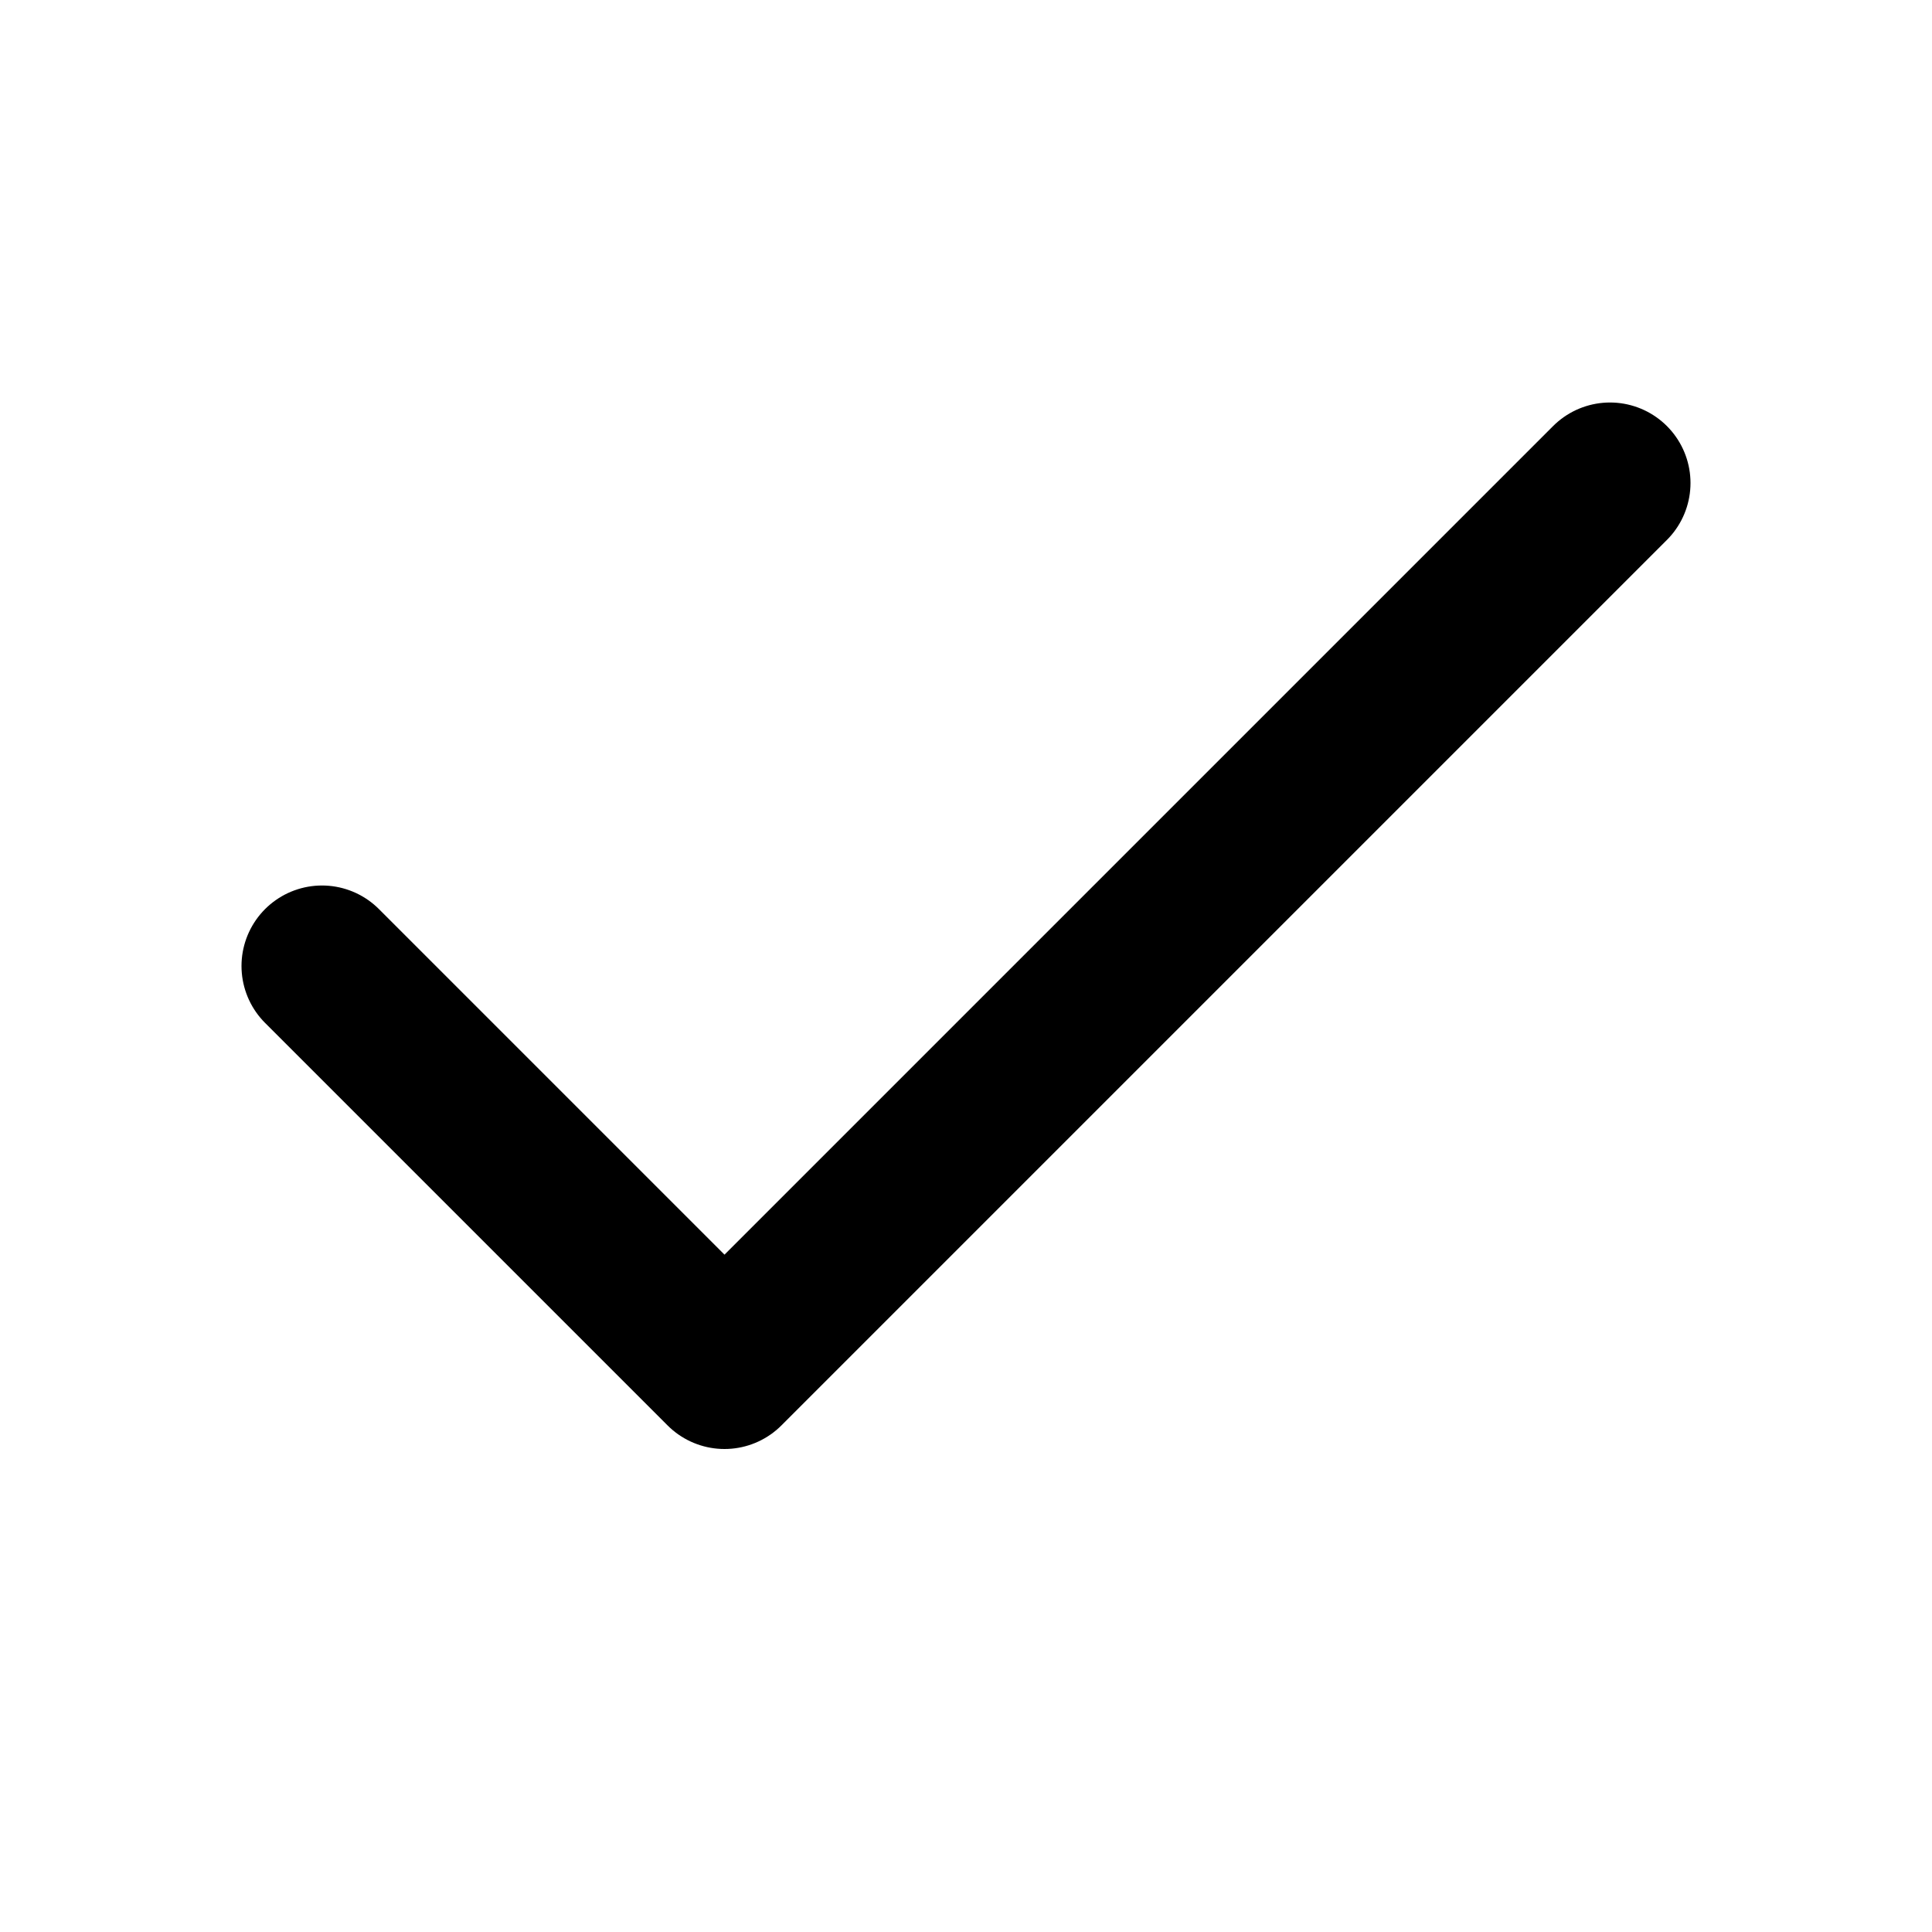
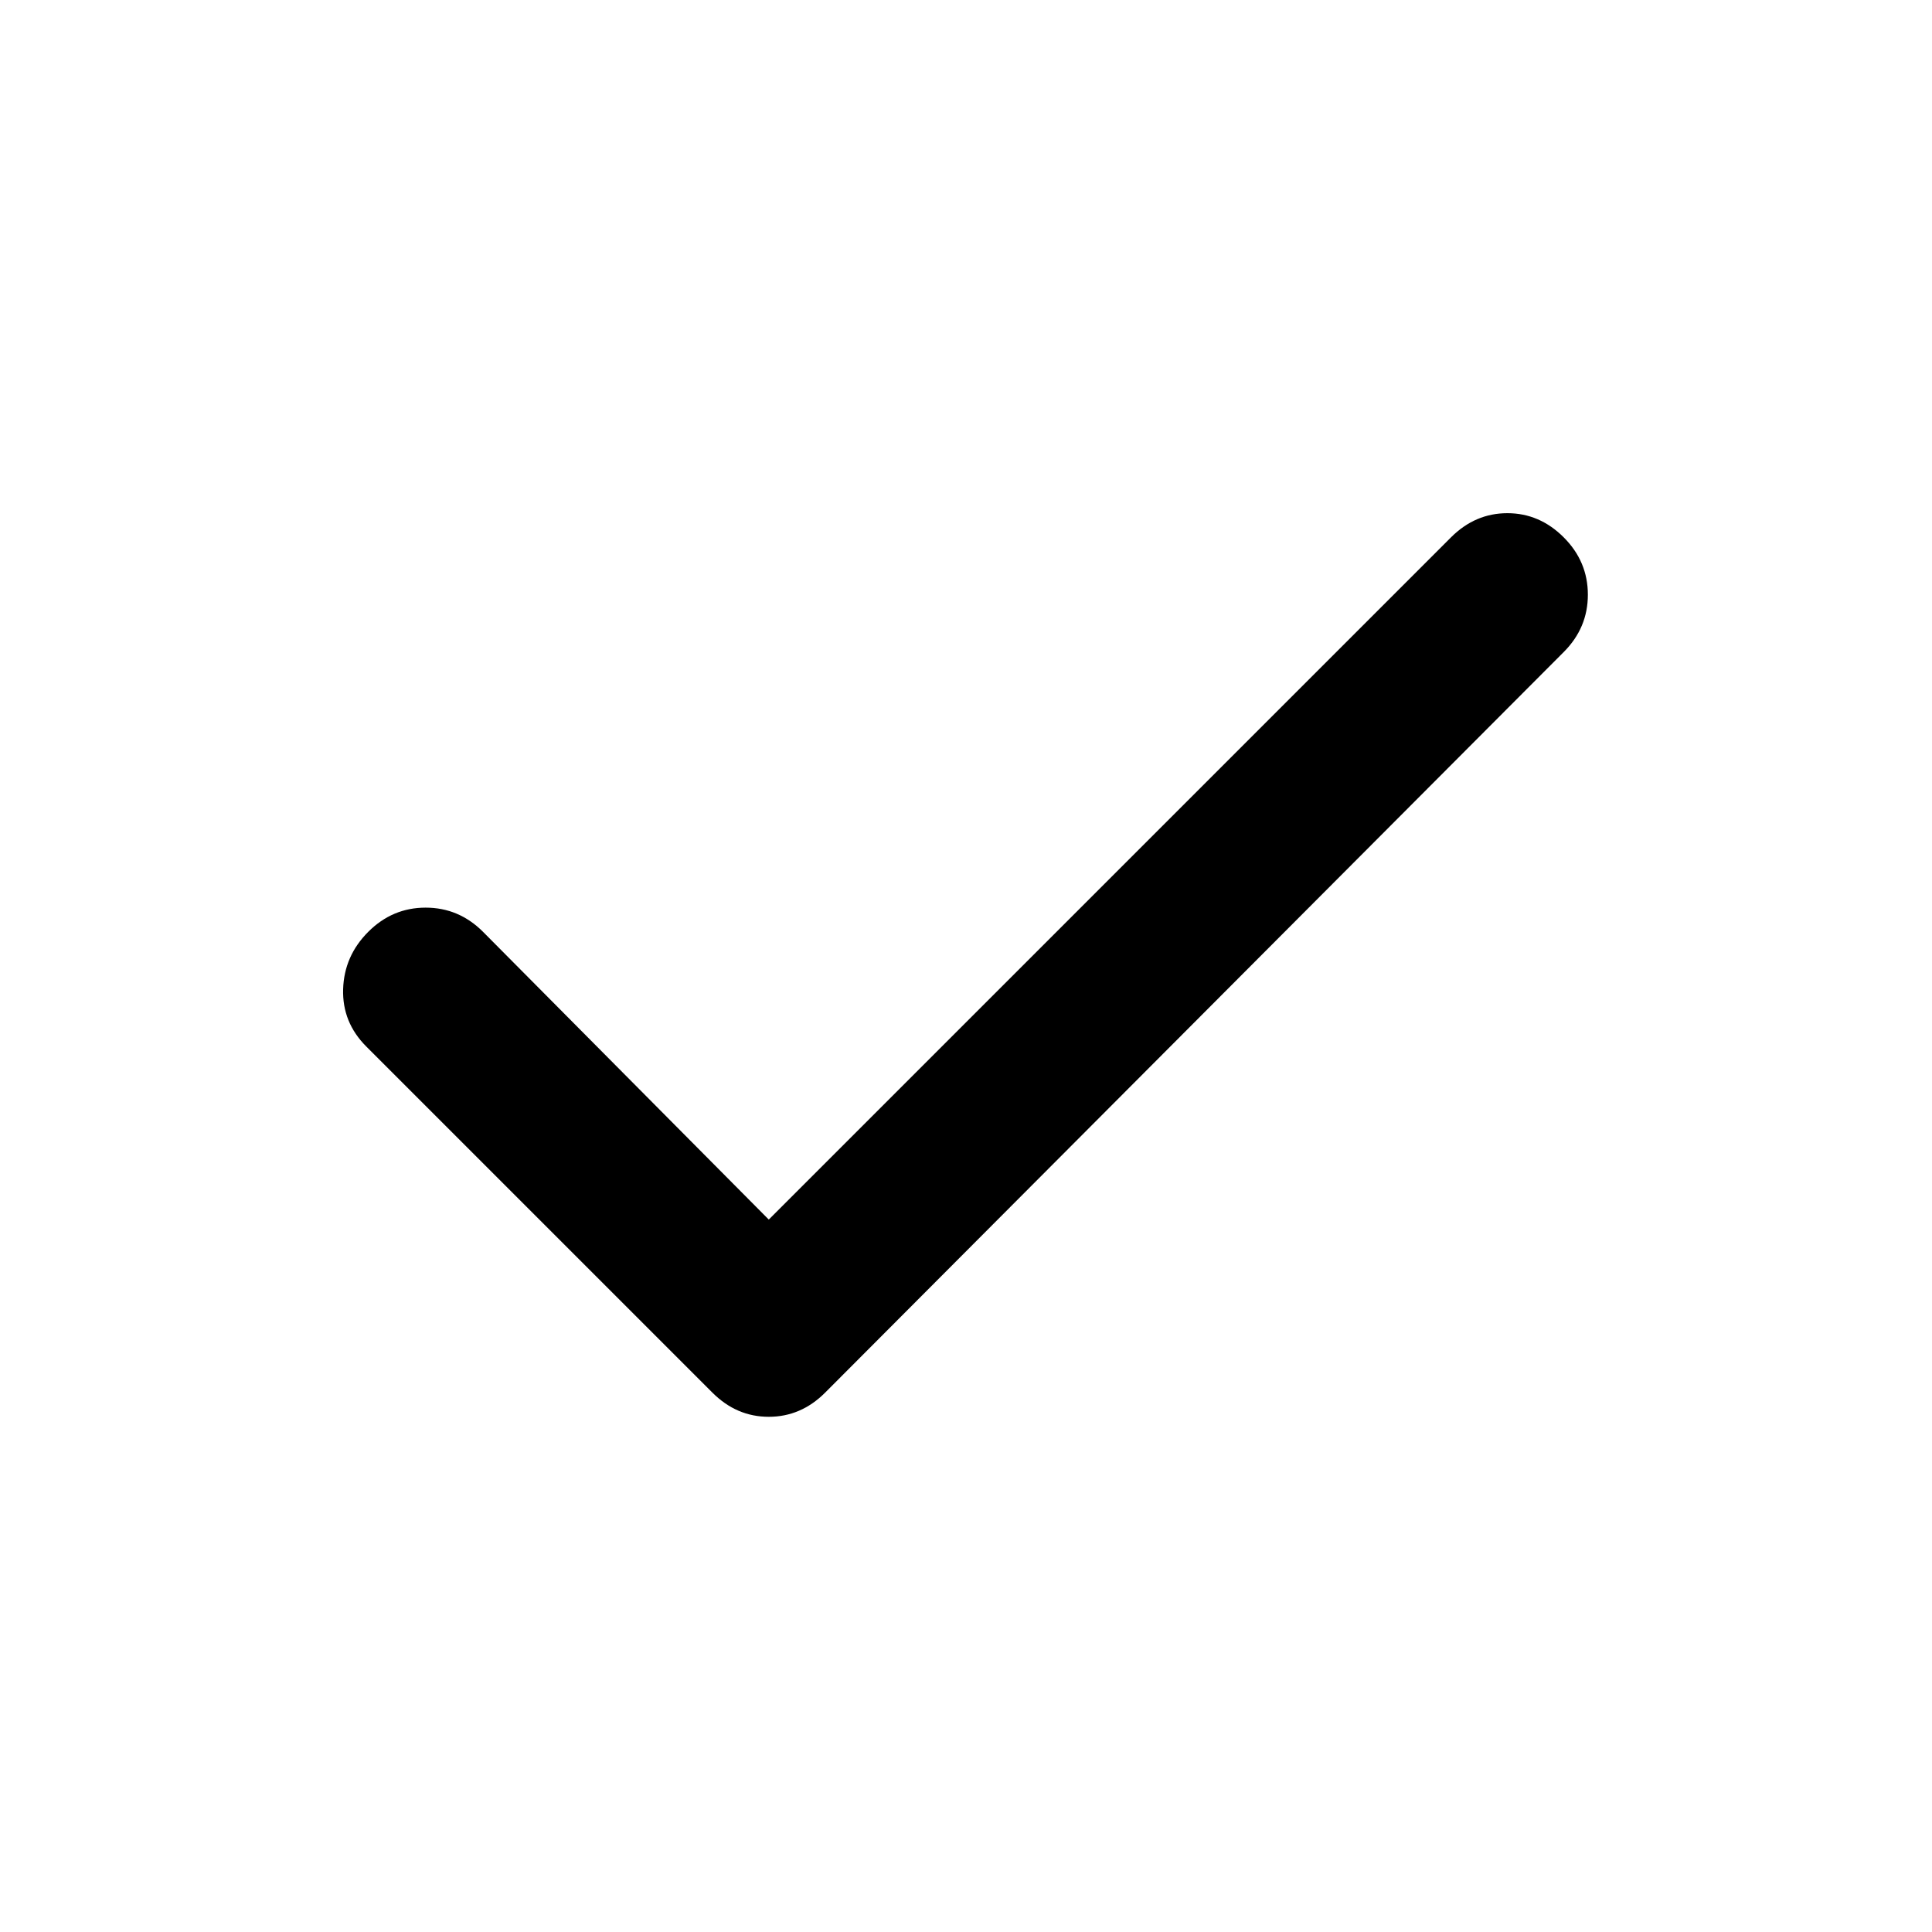
- <svg xmlns="http://www.w3.org/2000/svg" width="24" height="24" viewBox="0 0 24 24" fill="none" stroke="black" stroke-width="2" stroke-linecap="round" stroke-linejoin="round">
-   <path d="M20 6 9 17l-5-5" />
+ <svg xmlns="http://www.w3.org/2000/svg" height="24" viewBox="0 -960 960 960" width="24">
+   <path d="m382-354 339-339q12-12 28-12t28 12q12 12 12 28.5T777-636L410-268q-12 12-28 12t-28-12L182-440q-12-12-11.5-28.5T183-497q12-12 28.5-12t28.5 12l142 143Z" />
</svg>
